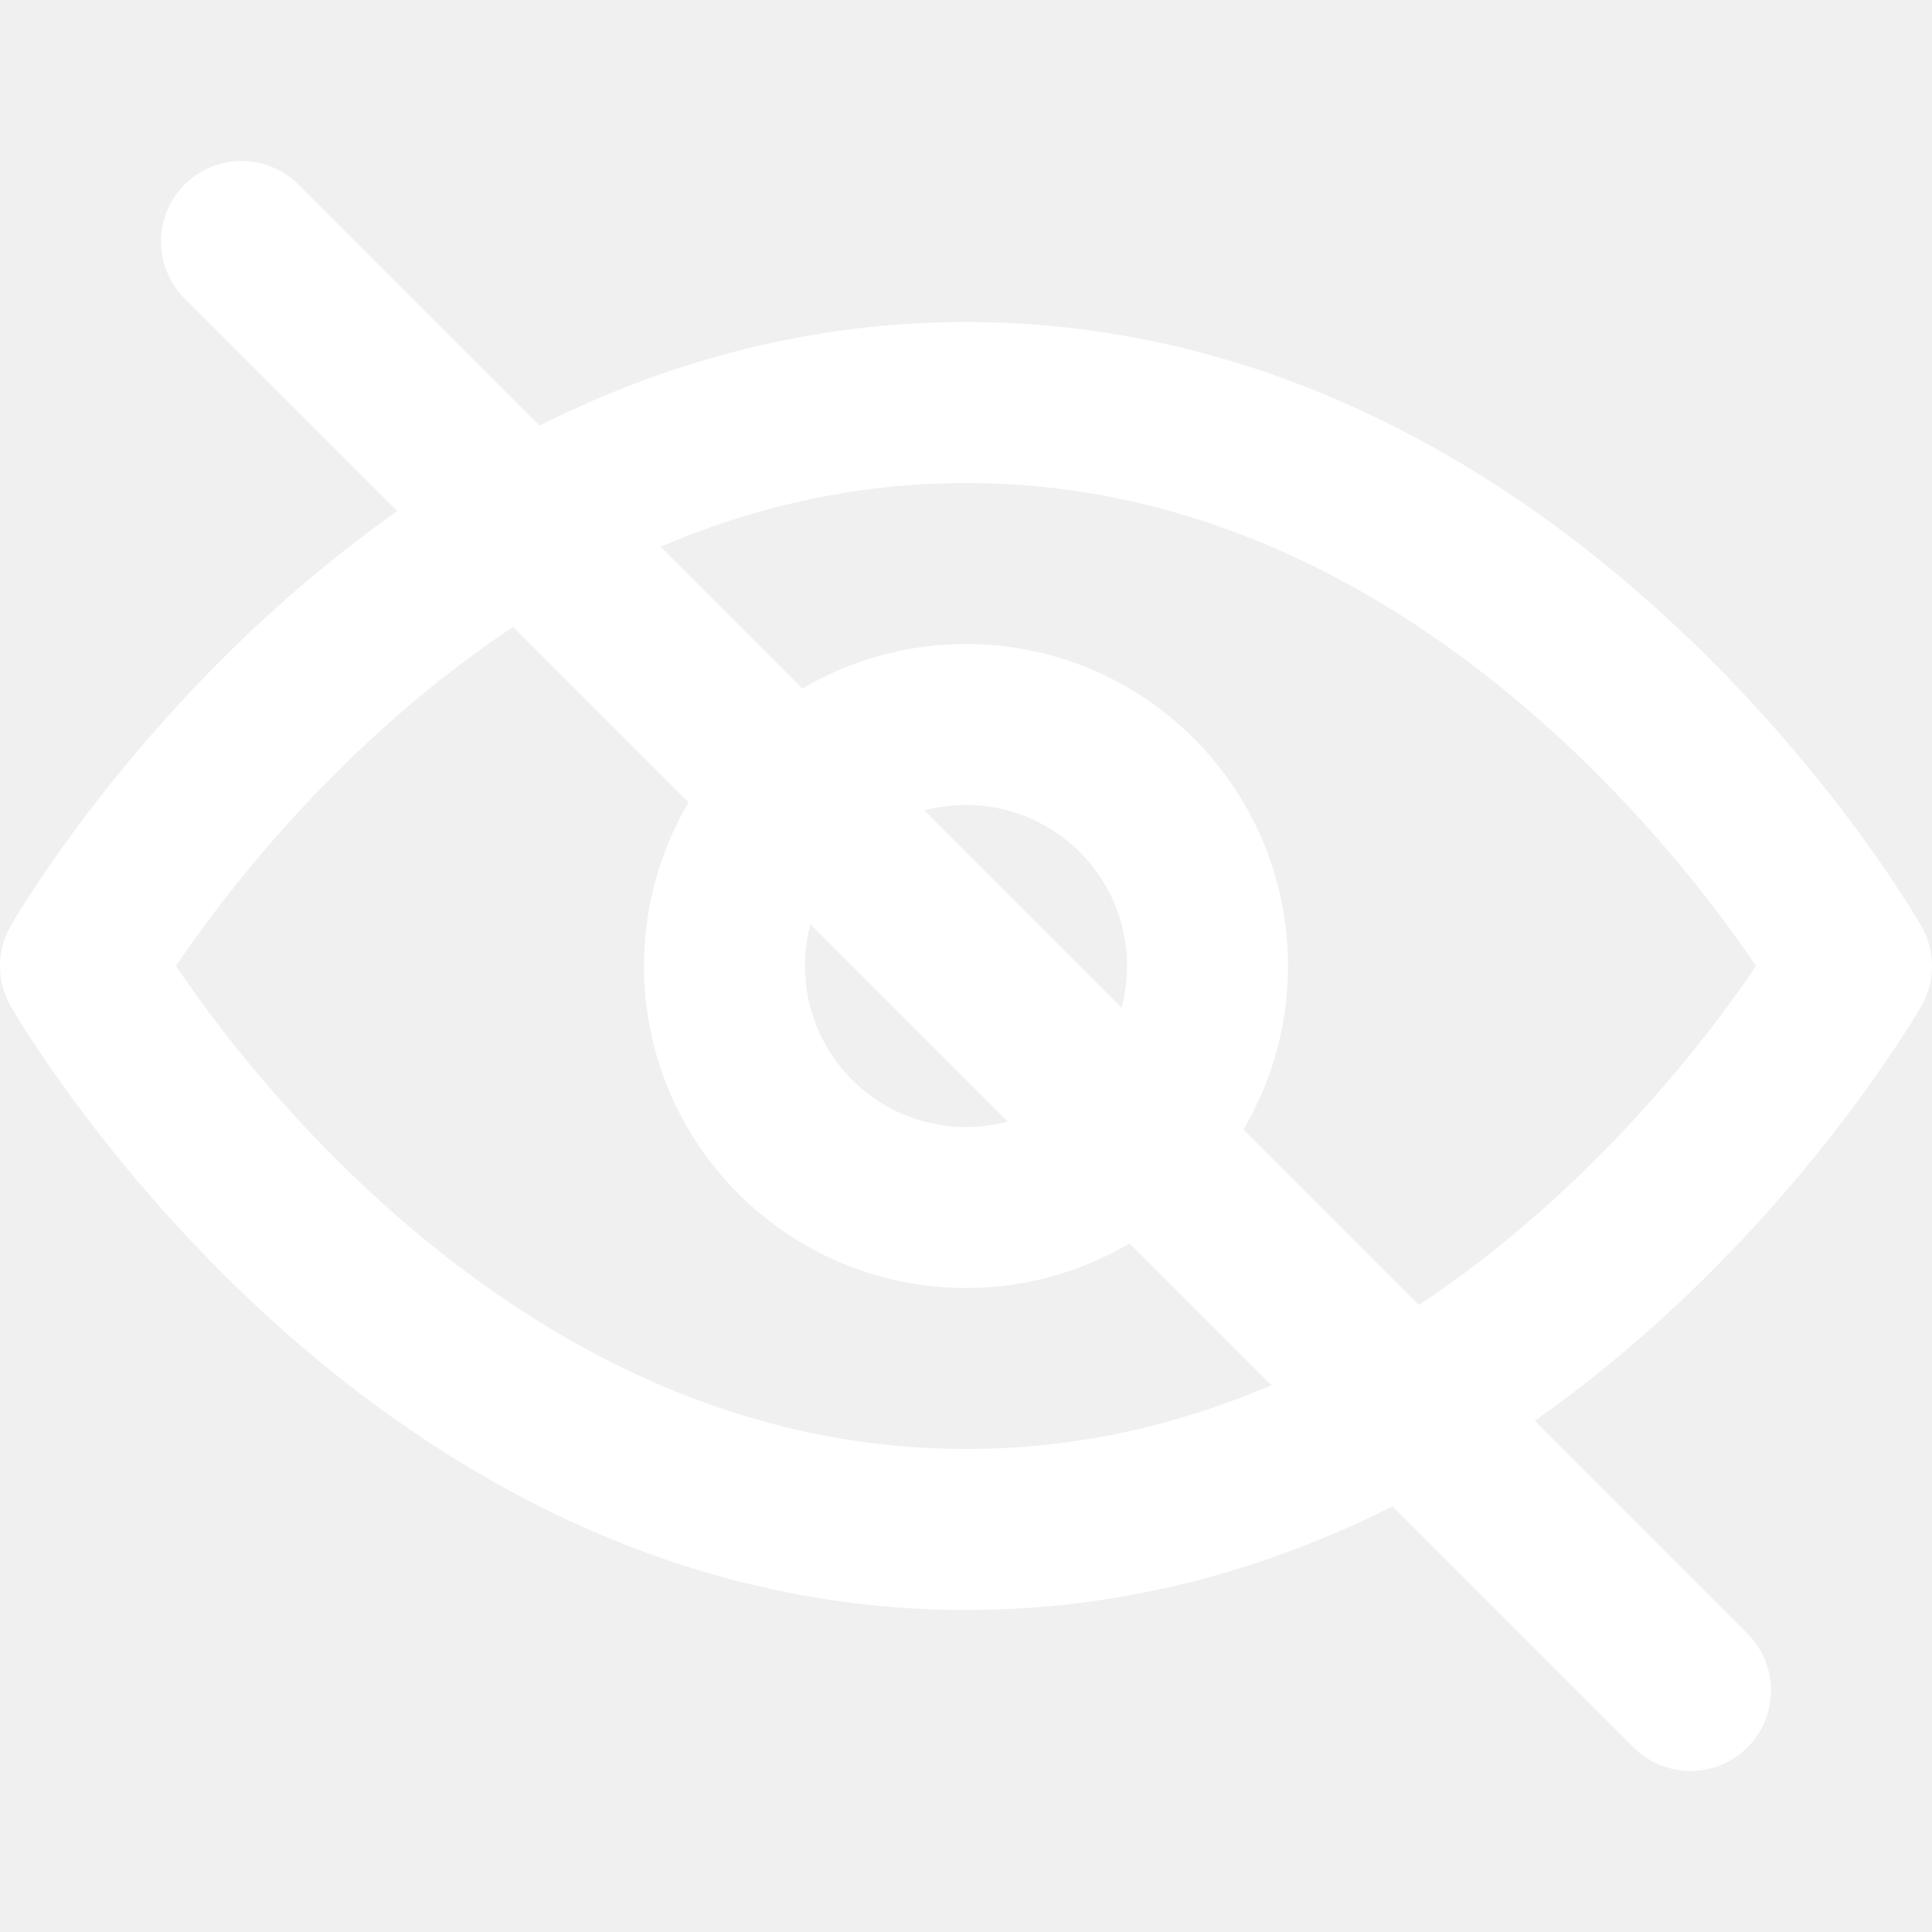
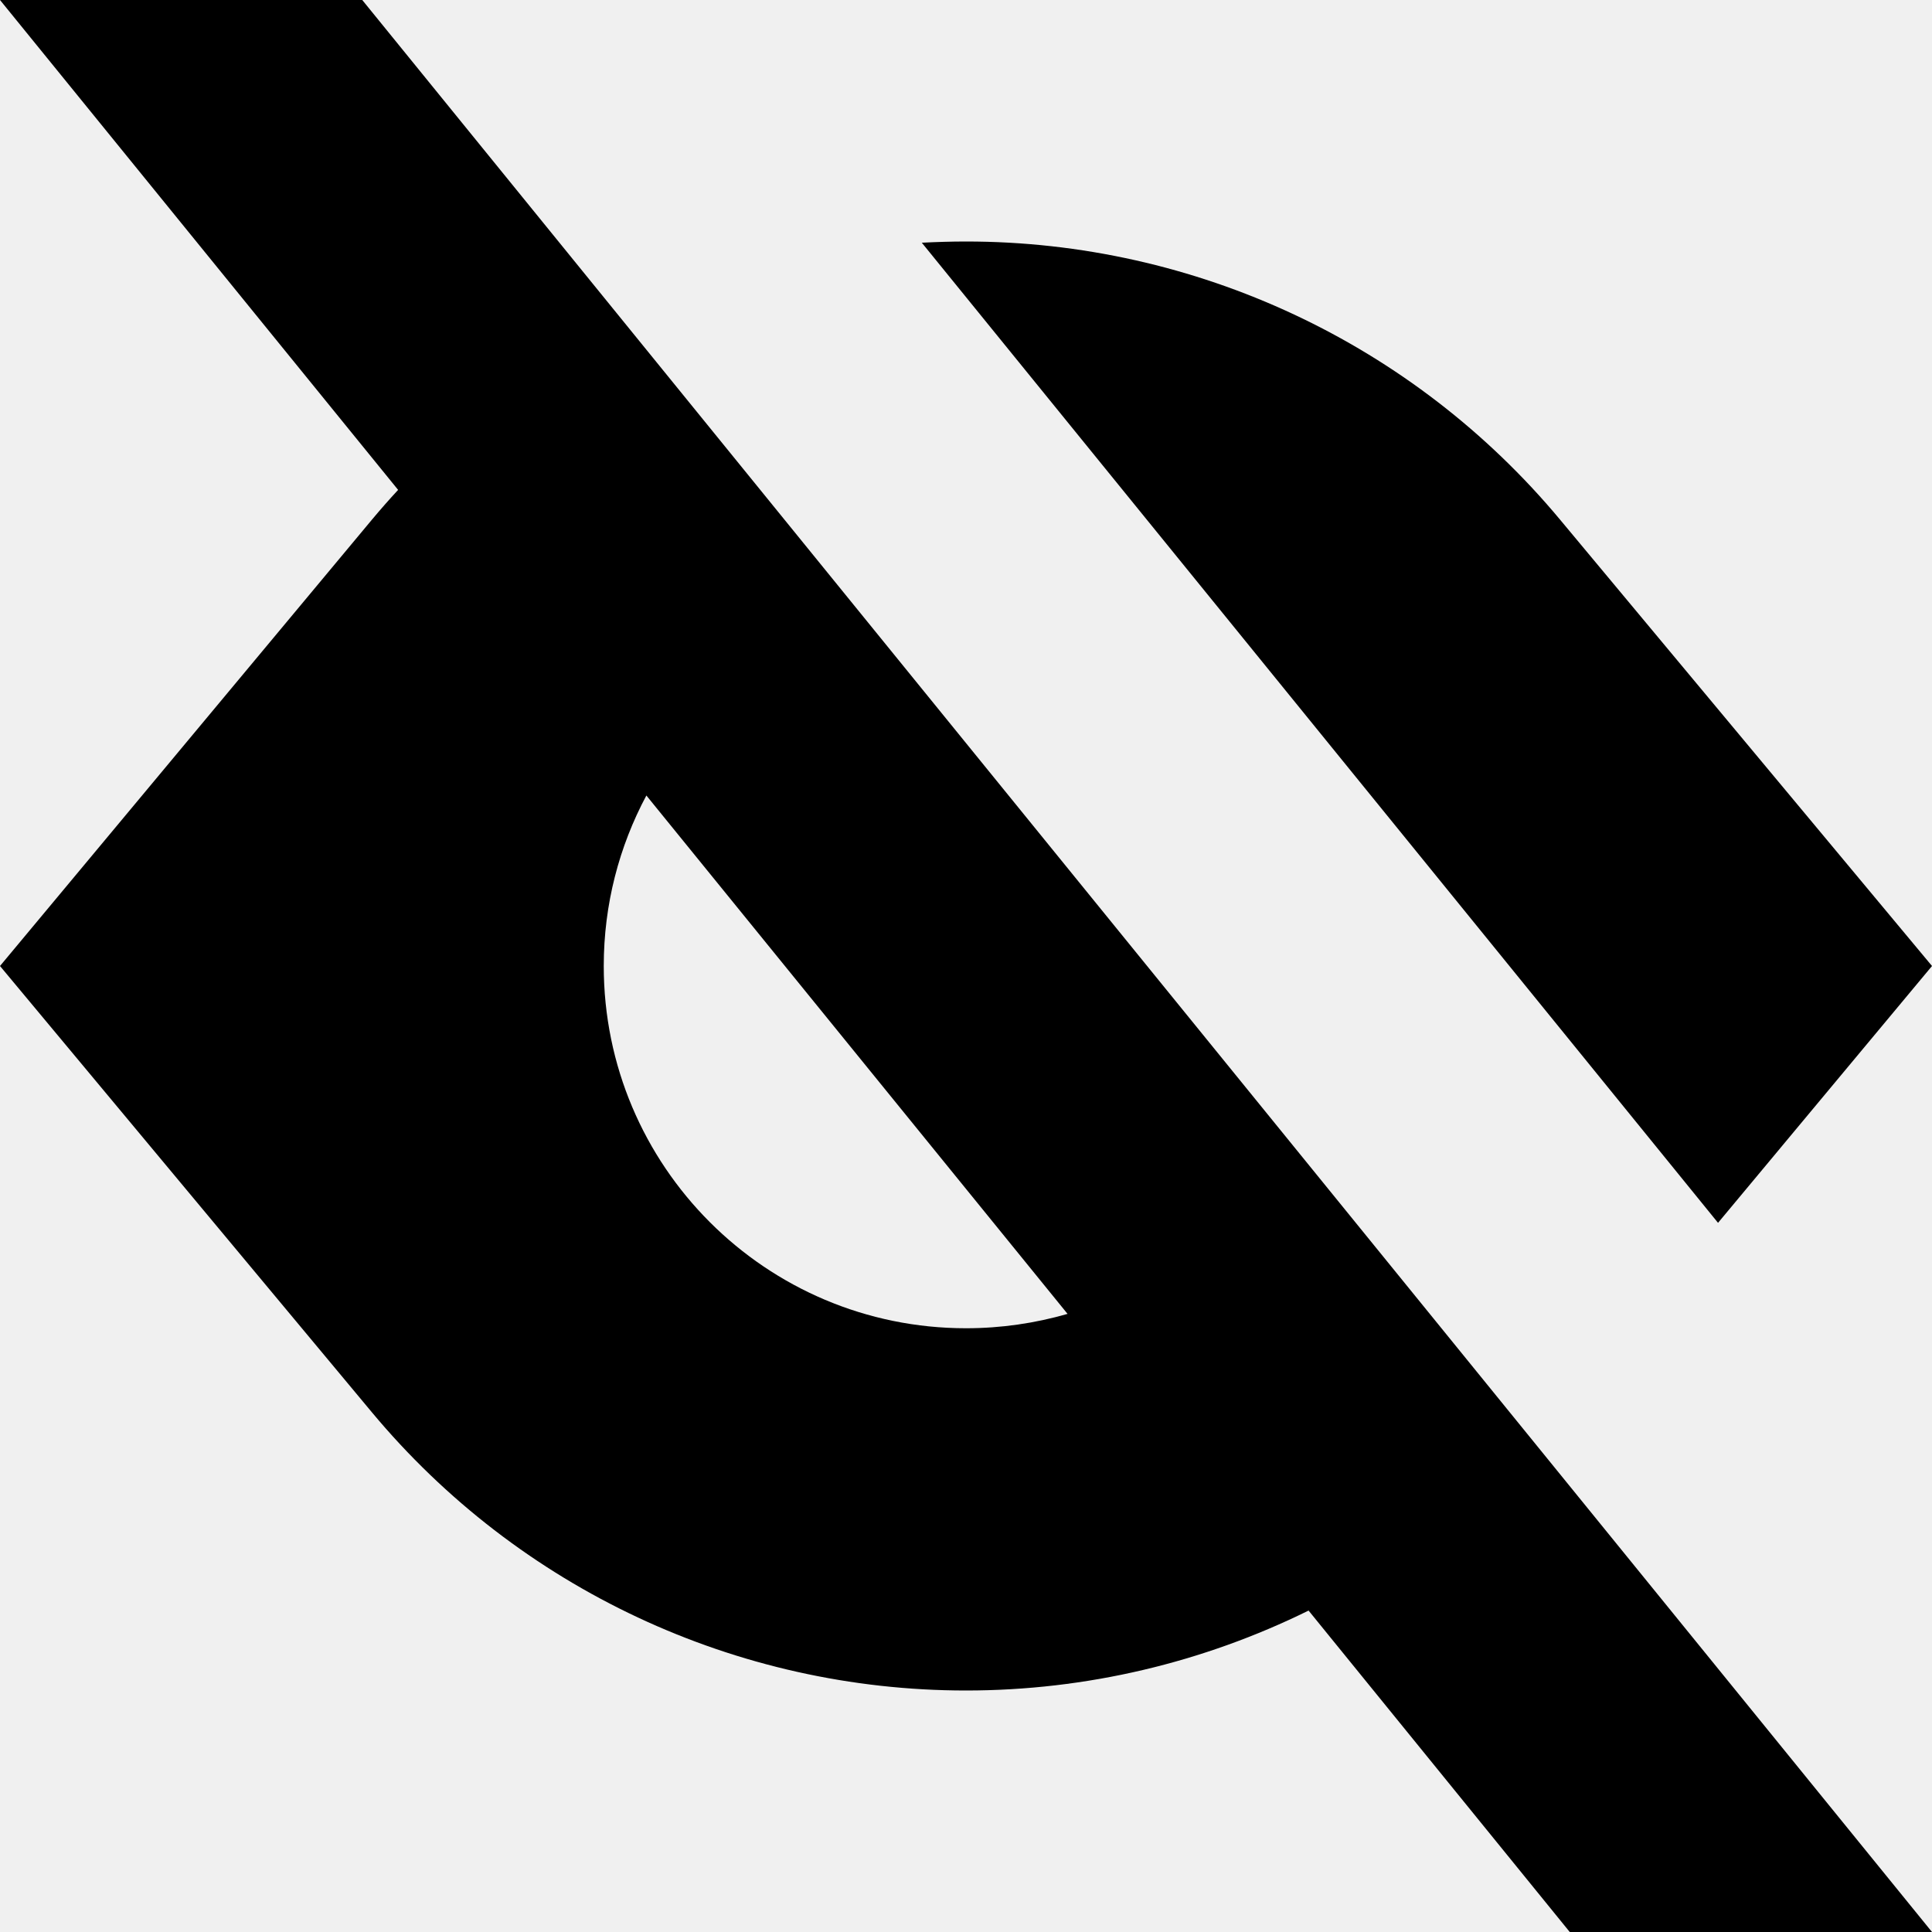
- <svg xmlns="http://www.w3.org/2000/svg" width="24" height="24" viewBox="0 0 24 24" fill="none" stroke="white" stroke-width="2" stroke-linecap="round" stroke-linejoin="round" aria-label="Silmä kiinni">
-   <path d="M1 12s4-7 11-7 11 7 11 7-4 7-11 7S1 12 1 12z" />
-   <circle cx="12" cy="12" r="3" />
-   <path d="M3 3l18 18" />
+ <svg xmlns="http://www.w3.org/2000/svg" width="800px" height="800px" viewBox="0 0 16 16" fill="none">
+   <path fill-rule="evenodd" clip-rule="evenodd" d="M16 16H13L10.837 13.338C9.965 13.768 8.996 14 8 14C6.099 14 4.296 13.156 3.079 11.695L0 8L3.079 4.305C3.15 4.22 3.222 4.138 3.297 4.057L0 0H3L16 16ZM5.353 6.588C5.128 7.009 5 7.489 5 8C5 9.657 6.343 11 8 11C8.292 11 8.574 10.958 8.841 10.881L5.353 6.588Z" fill="#000000" />
+   <path d="M16 8L14.228 10.127L7.634 2.01C7.755 2.004 7.877 2 8 2C9.901 2 11.704 2.844 12.921 4.305L16 8Z" fill="#000000" />
</svg>
